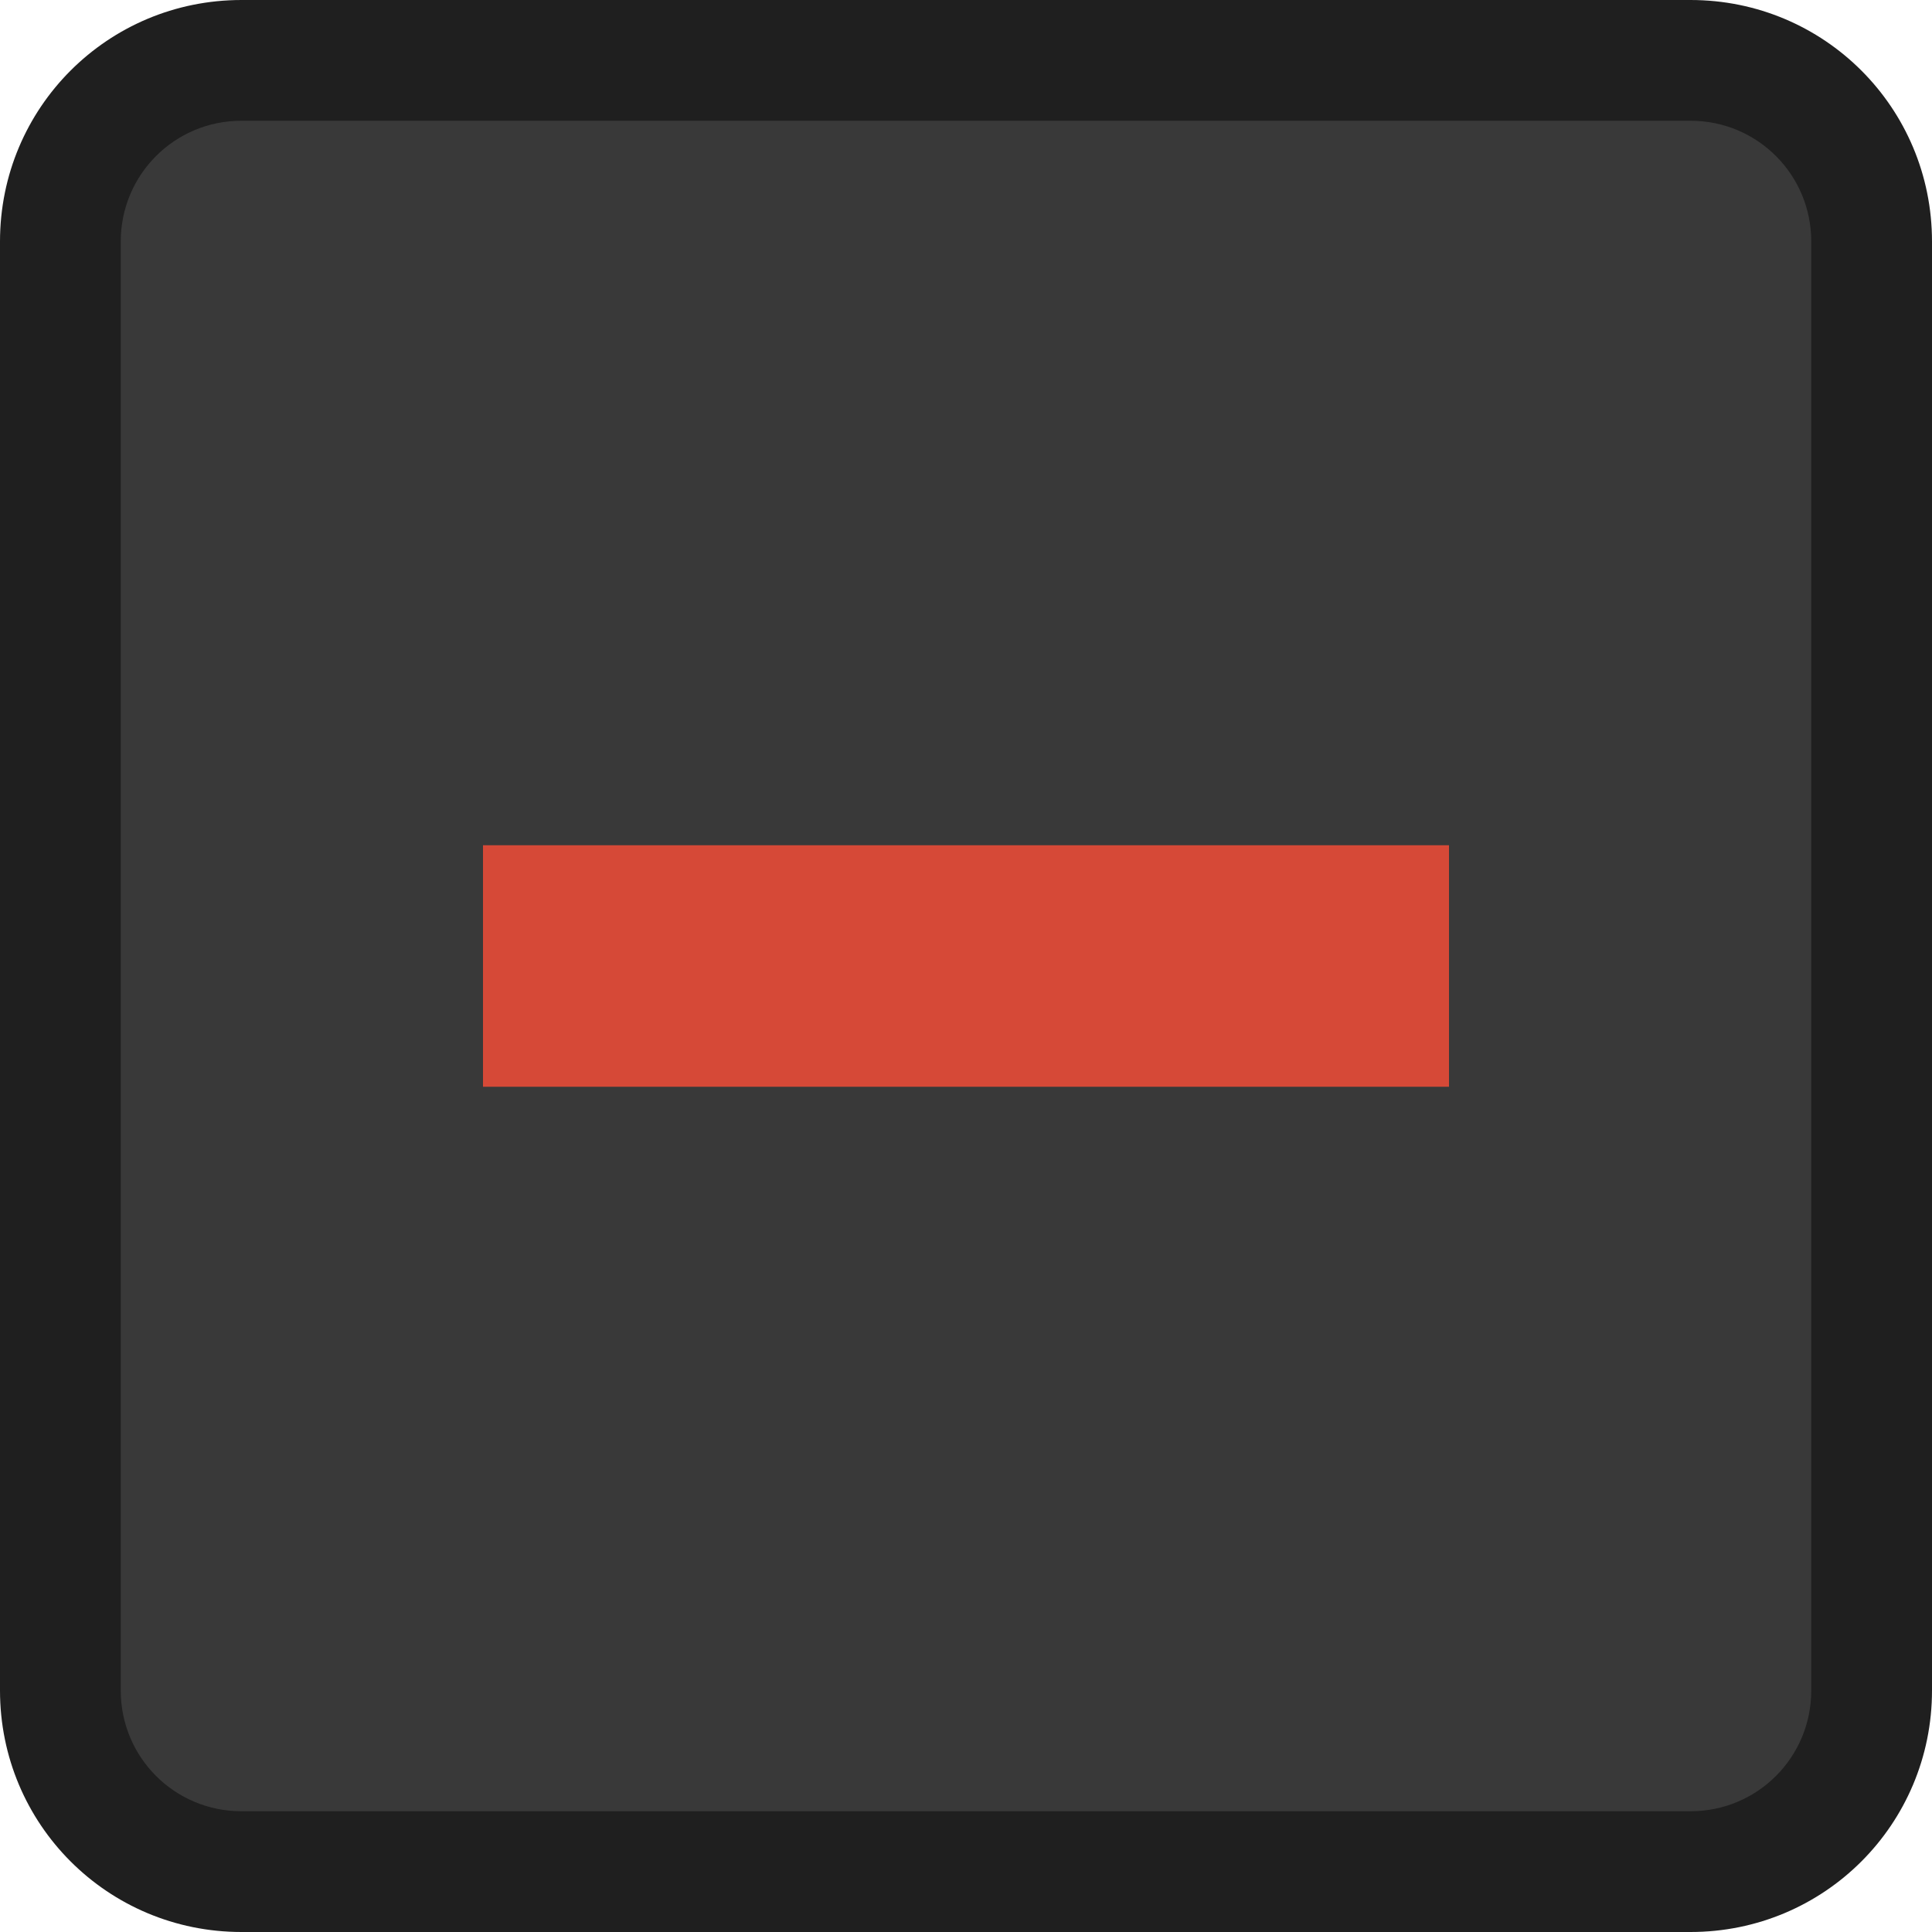
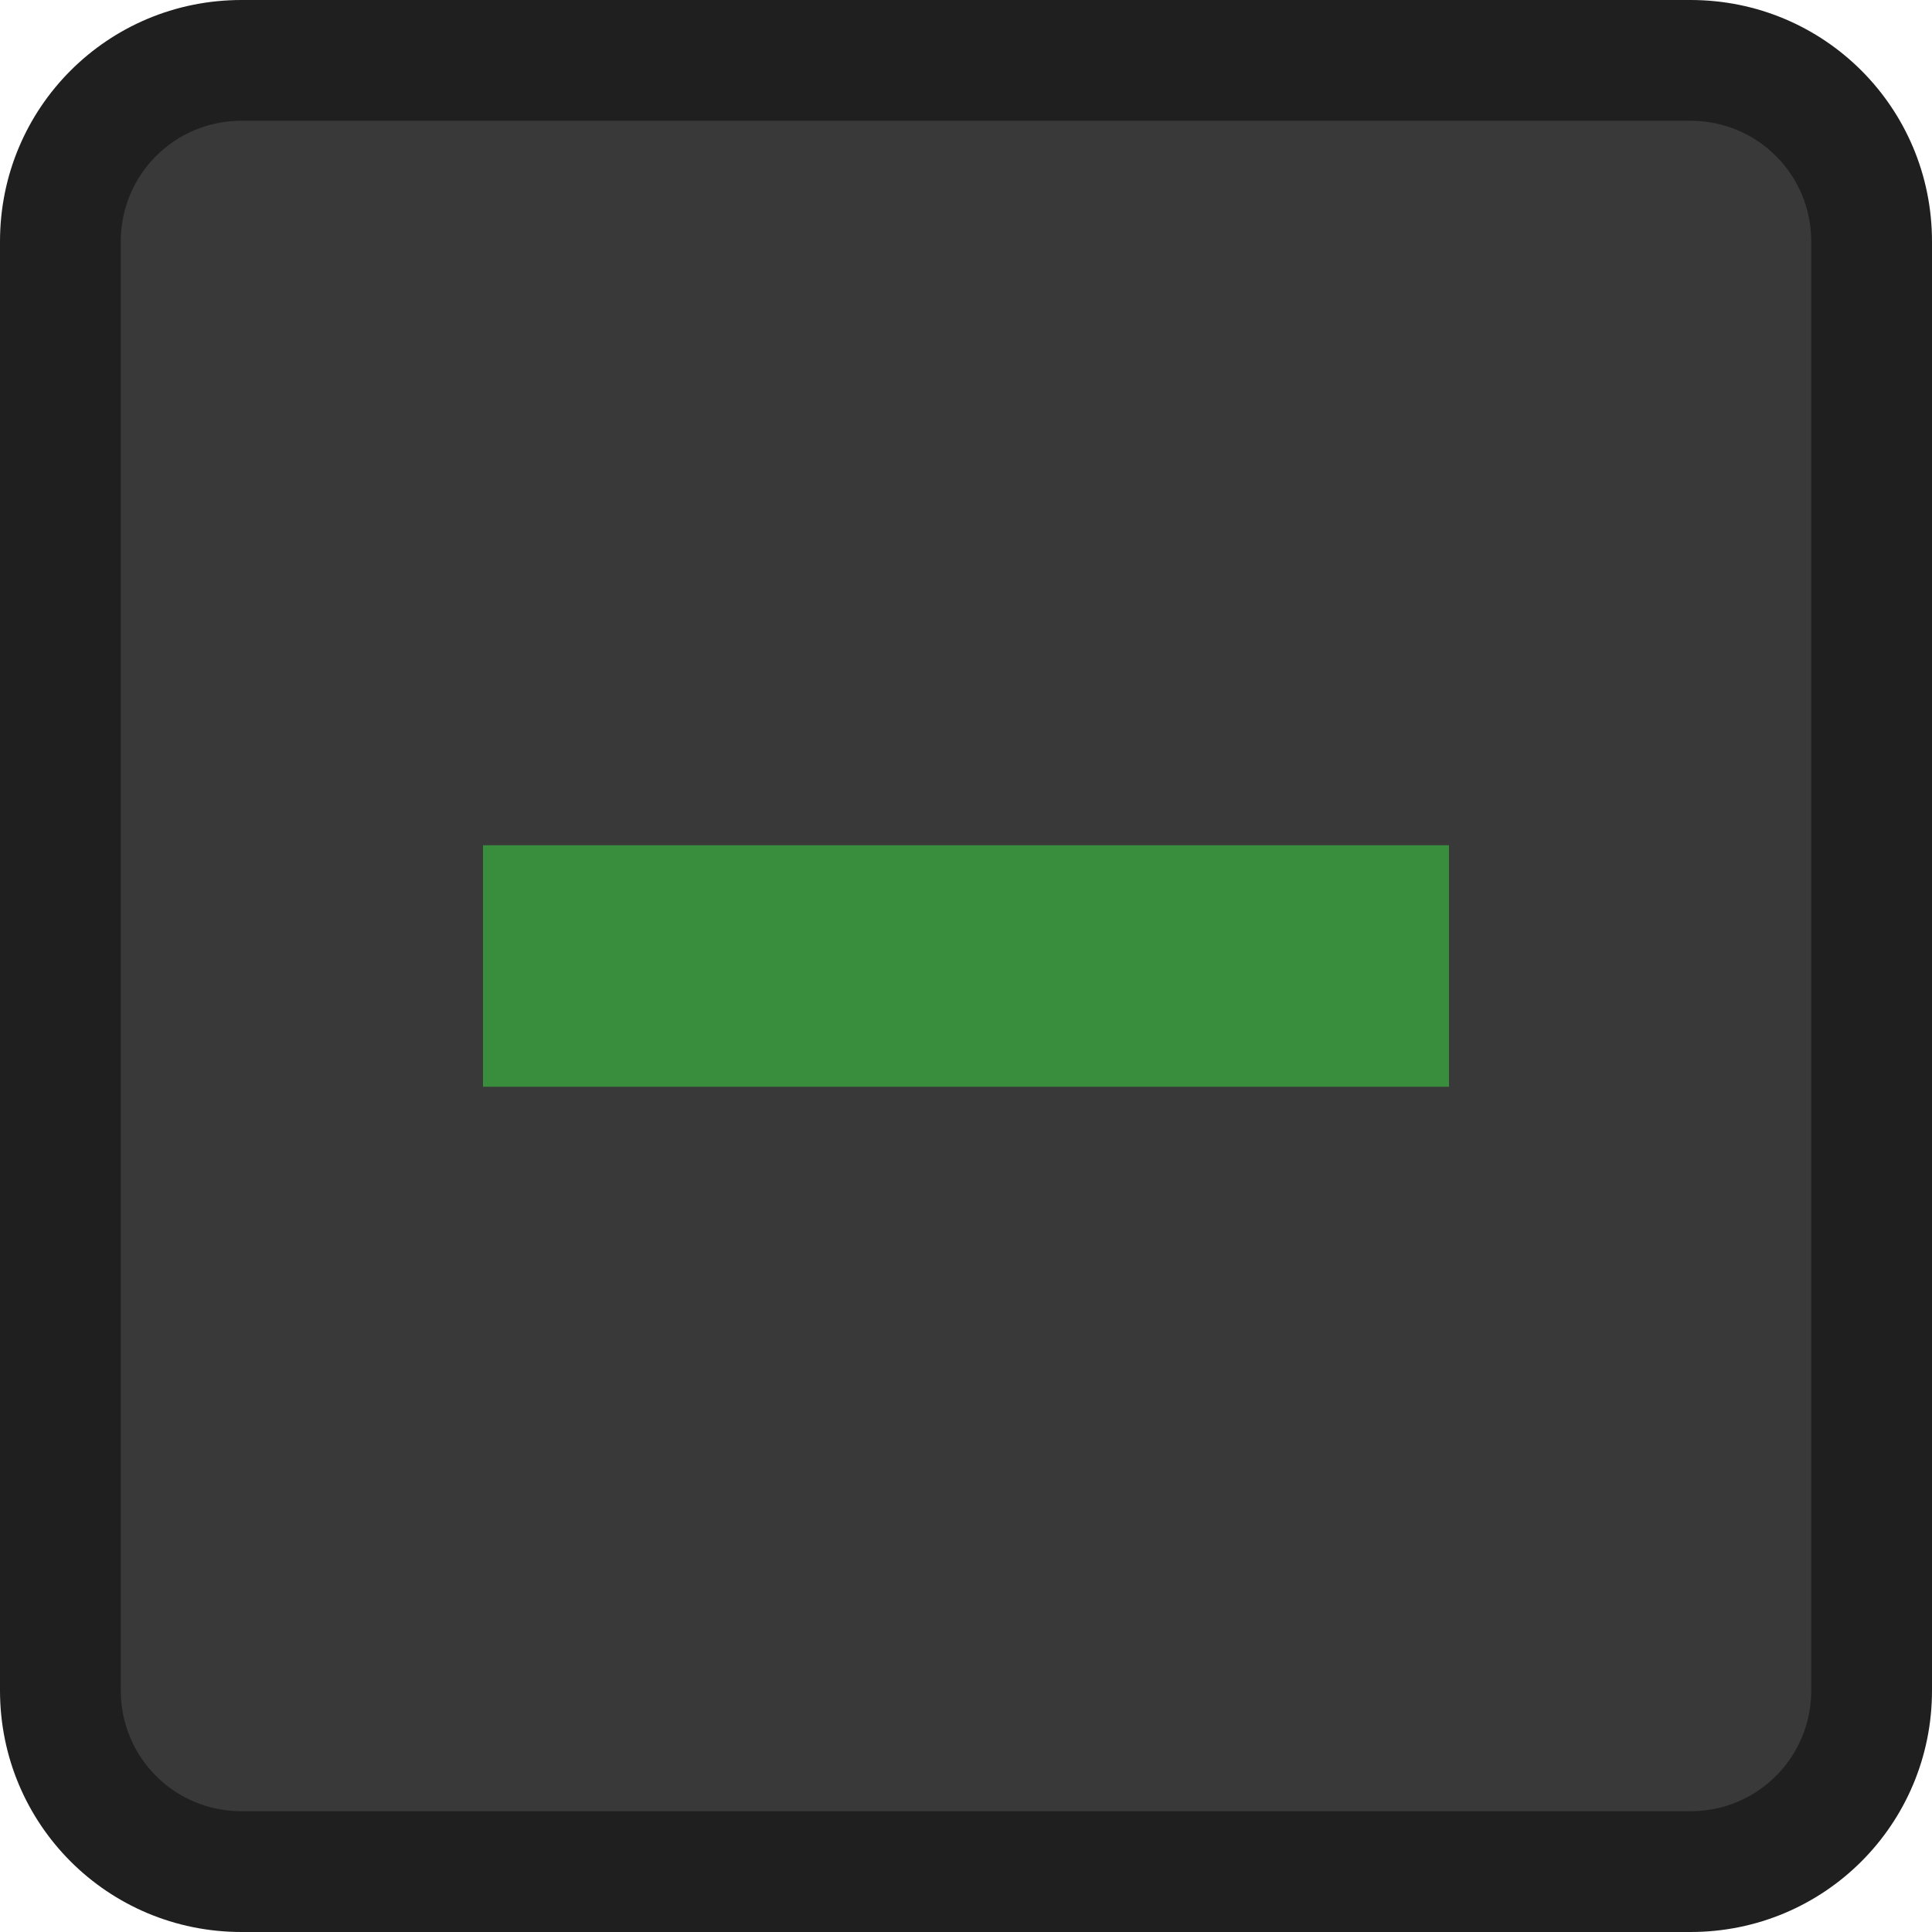
<svg xmlns="http://www.w3.org/2000/svg" viewBox="0 0 16 16">
  <g transform="translate(0 -1036.362)">
    <rect width="14.821" x=".621" y="1037.046" rx="1" height="14.758" style="fill:#393939" />
    <path style="fill:#1f1f1f" d="M 2 0 C 0.892 0 3.2526065e-18 0.892 0 2 L 0 14 C 0 15.108 0.892 16 2 16 L 14 16 C 15.108 16 16 15.108 16 14 L 16 2 C 16 0.892 15.108 3.2526065e-18 14 0 L 2 0 z M 2 1 L 14 1 C 14.554 1 15 1.446 15 2 L 15 14 C 15 14.554 14.554 15 14 15 L 2 15 C 1.446 15 1 14.554 1 14 L 1 2 C 1 1.446 1.446 1 2 1 z " transform="translate(0 1036.362)" />
-     <rect width="8" x="4" y="1043.362" height="2" style="fill:#d64937" />
+     <rect width="8" x="4" y="1043.362" height="2" style="fill:#388e3c" />
  </g>
</svg>
